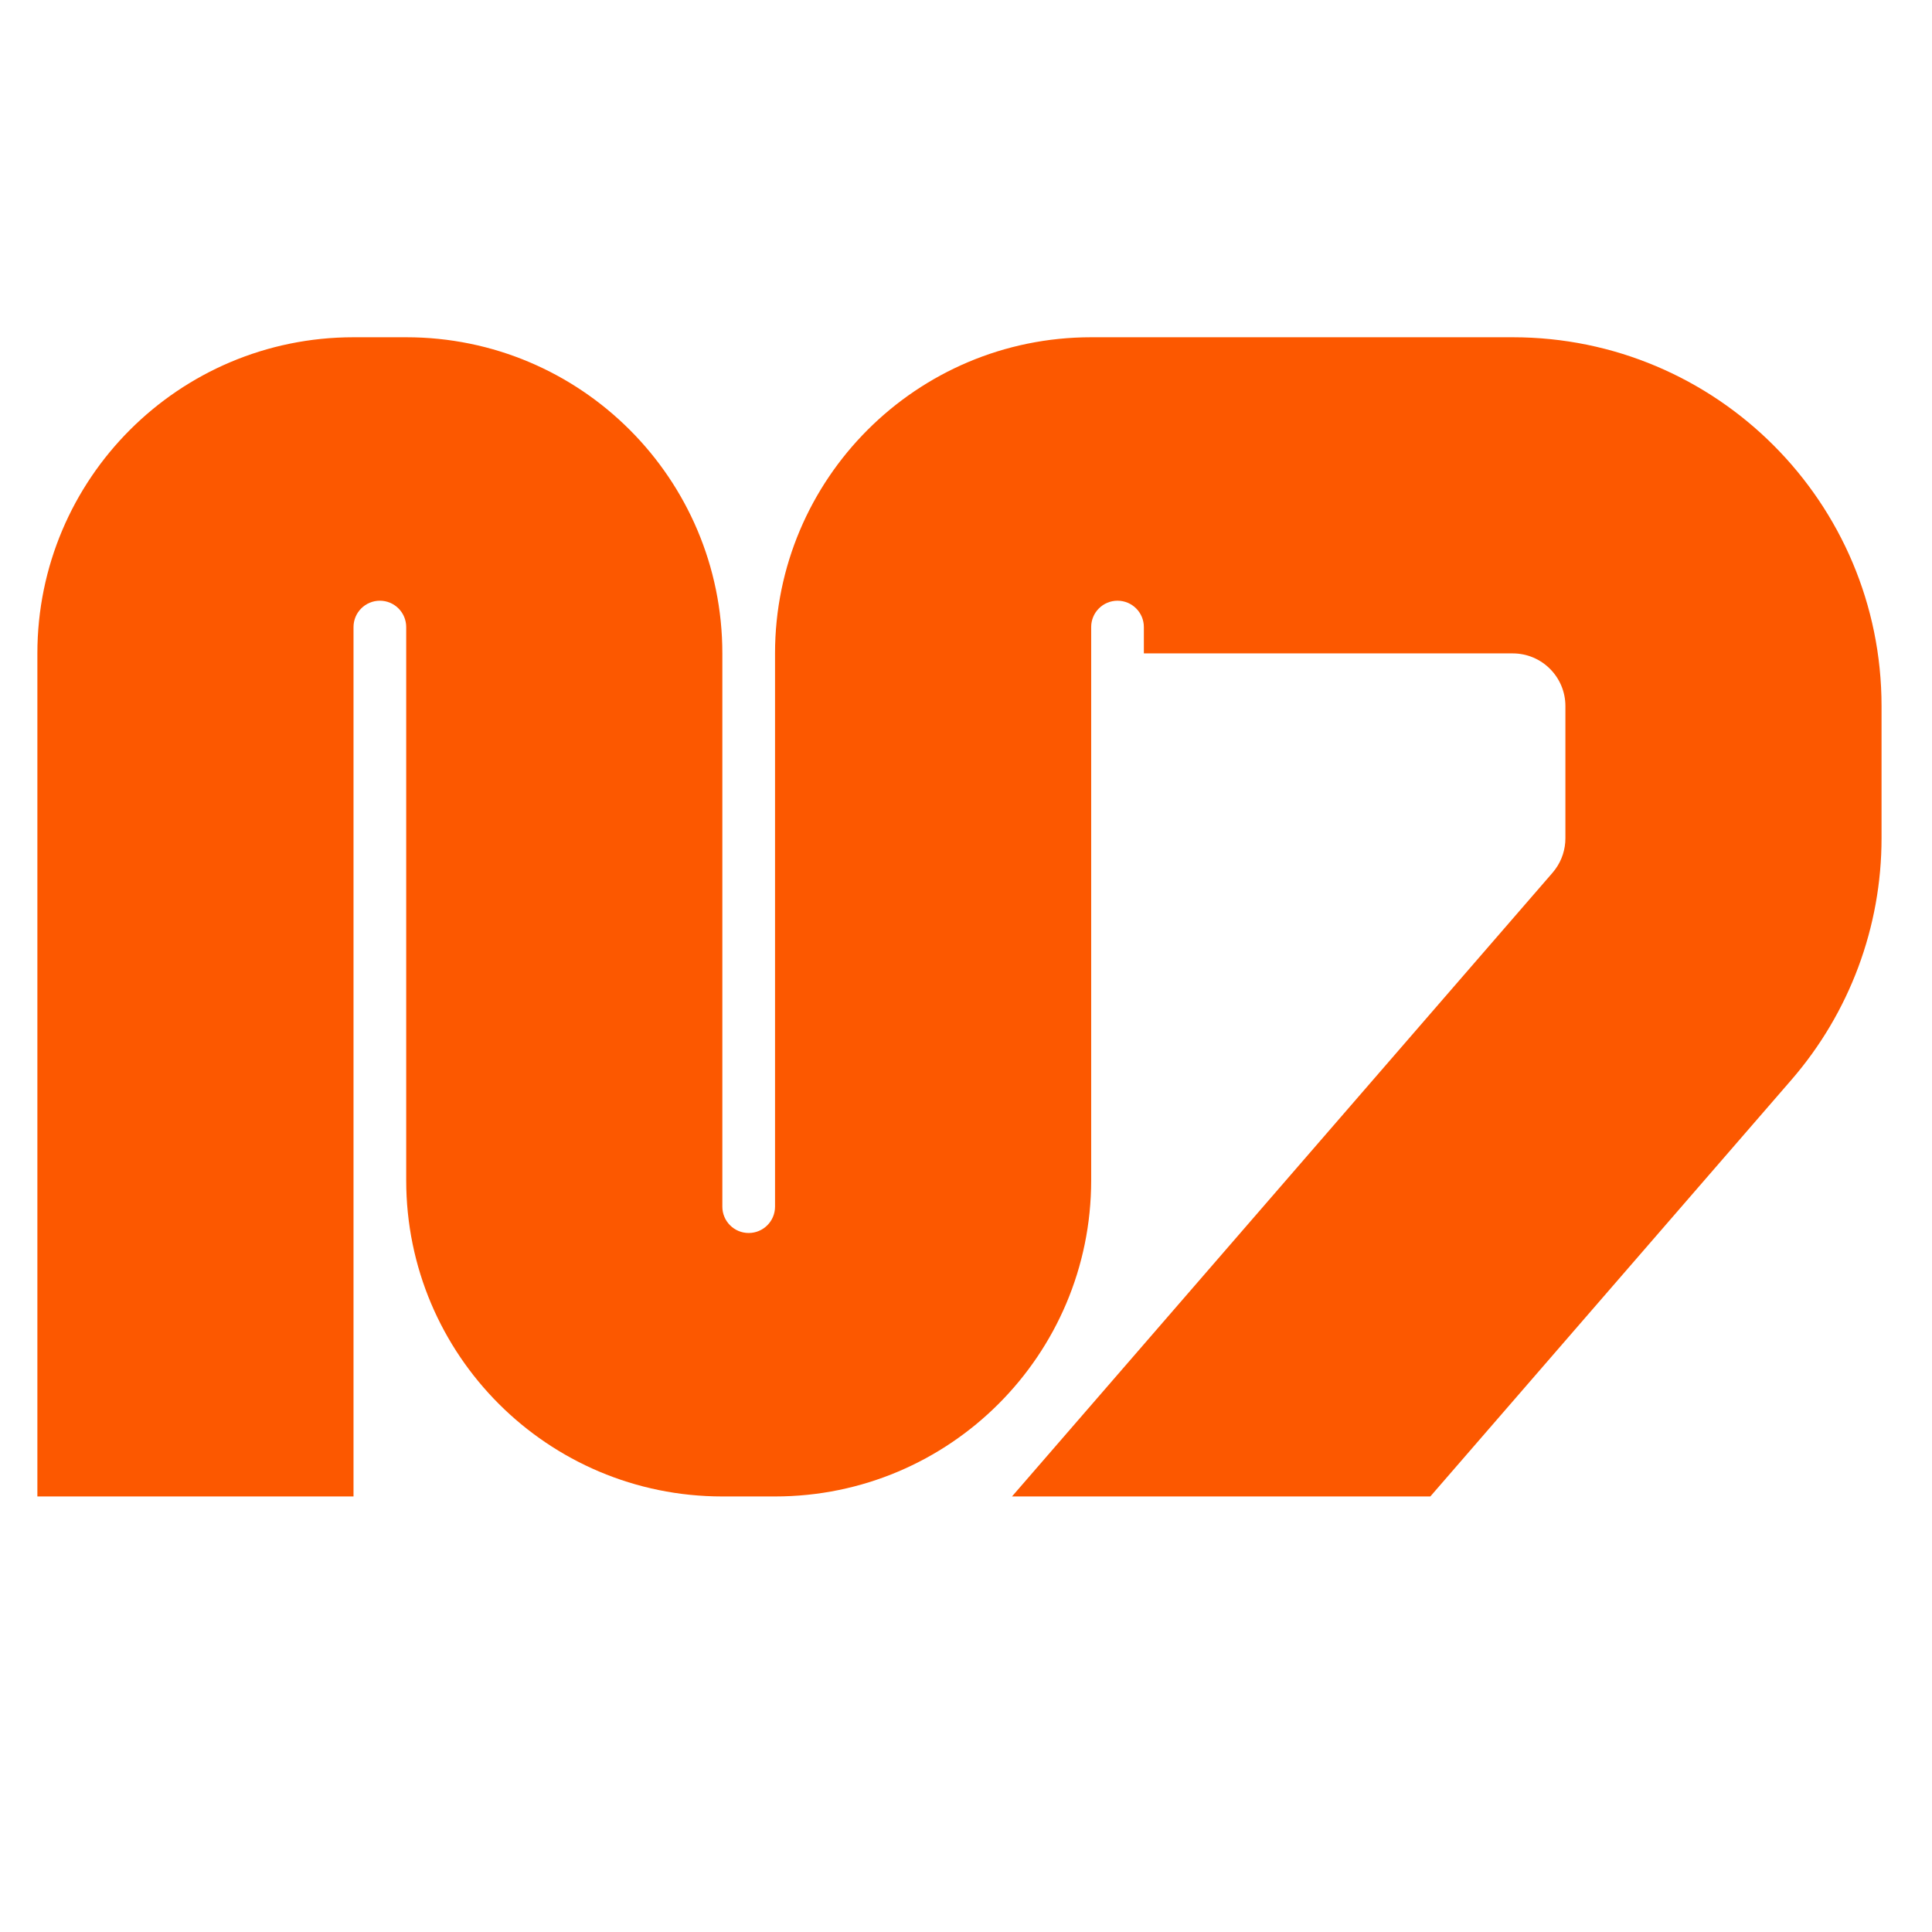
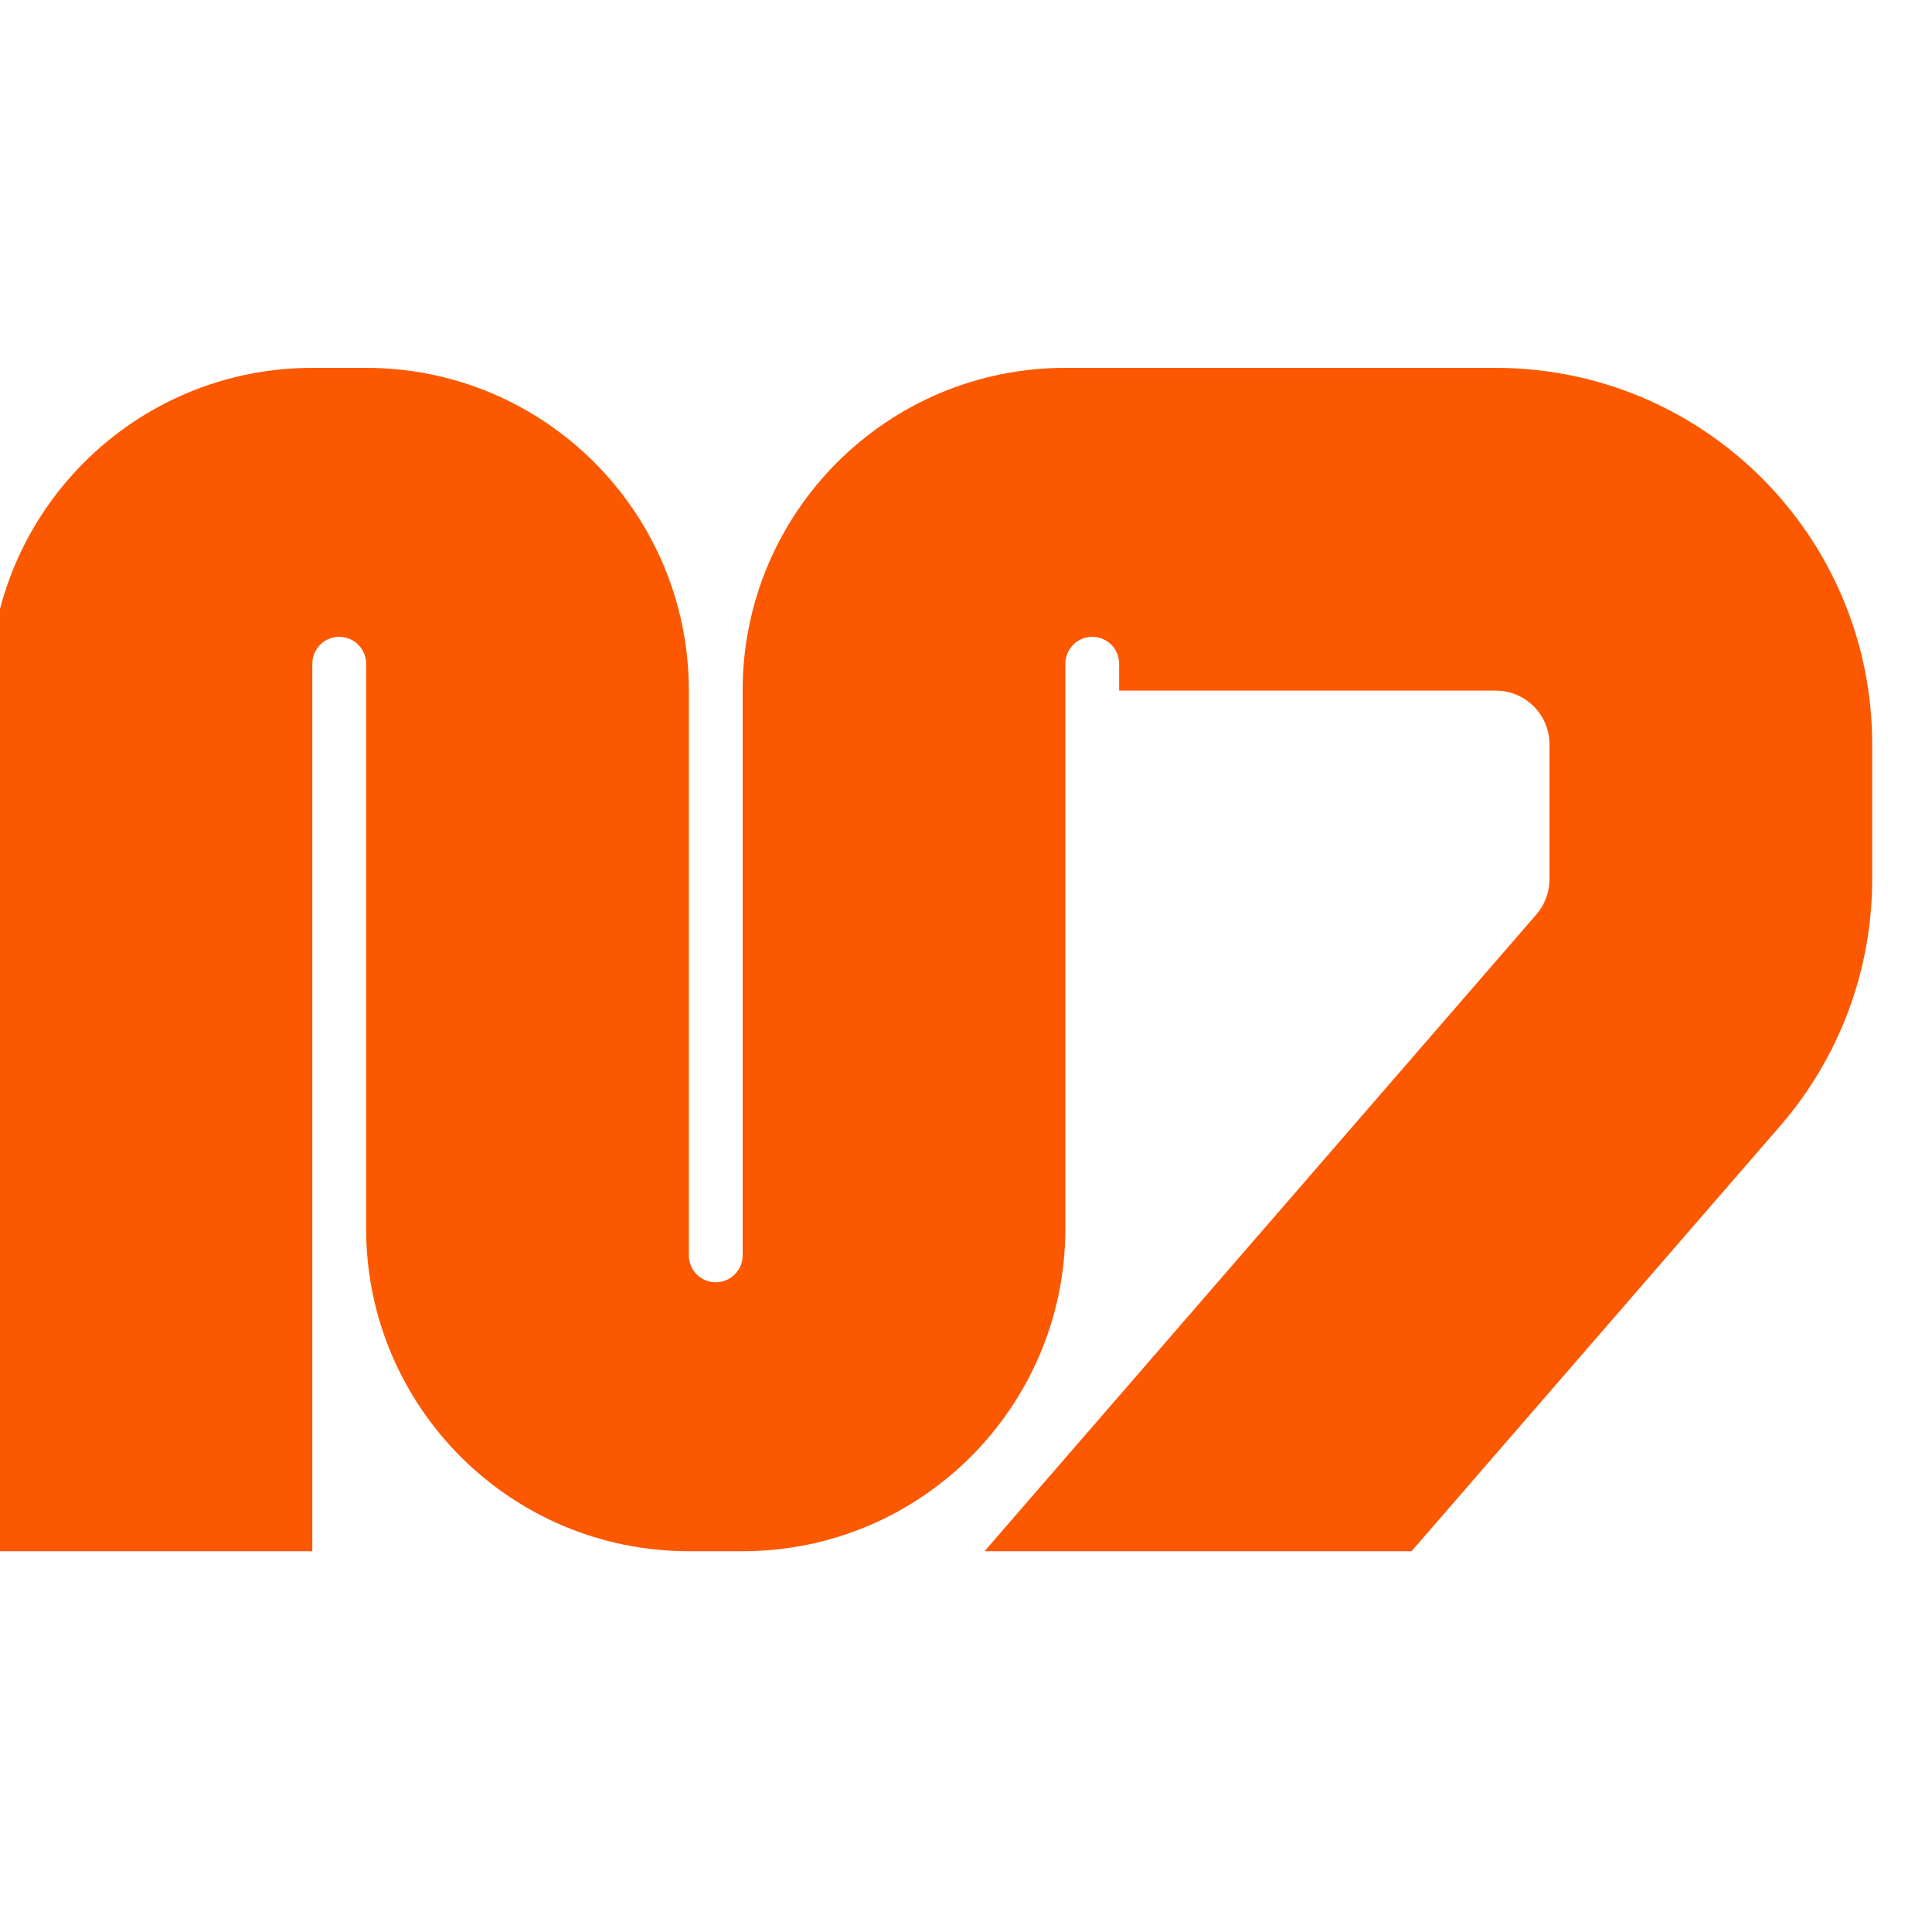
<svg xmlns="http://www.w3.org/2000/svg" viewBox="0 0 64 64" width="64" height="64">
  <rect width="64" height="64" fill="#FFFFFF" />
-   <g transform="translate(0.4 10.5) scale(0.96)">
+   <g transform="translate(-1.2 11.5) scale(0.98)">
    <path fill="#FC5800" d="M13.6 0.7C19.625 0.7 24.509 5.584 24.509 11.609V30.7C24.509 31.202 24.916 31.609 25.418 31.609C25.92 31.609 26.327 31.202 26.327 30.7V11.609C26.327 5.584 31.211 0.7 37.236 0.7H51.782C58.811 0.7 64.509 6.398 64.509 13.427V17.987C64.509 21.049 63.405 24.009 61.4 26.323L48.939 40.7H34.504L53.156 19.178L53.257 19.05C53.48 18.742 53.6 18.37 53.6 17.987V13.427C53.6 12.423 52.786 11.609 51.782 11.609H39.054V10.7C39.054 10.198 38.647 9.791 38.145 9.791C37.643 9.791 37.236 10.198 37.236 10.7V29.791C37.236 35.816 32.352 40.7 26.327 40.7H24.509C18.484 40.7 13.6 35.816 13.6 29.791V10.7C13.6 10.198 13.193 9.791 12.691 9.791C12.189 9.791 11.782 10.198 11.782 10.7V40.7H0.873V11.609C0.873 5.584 5.757 0.7 11.782 0.7H13.6Z" />
  </g>
</svg>
